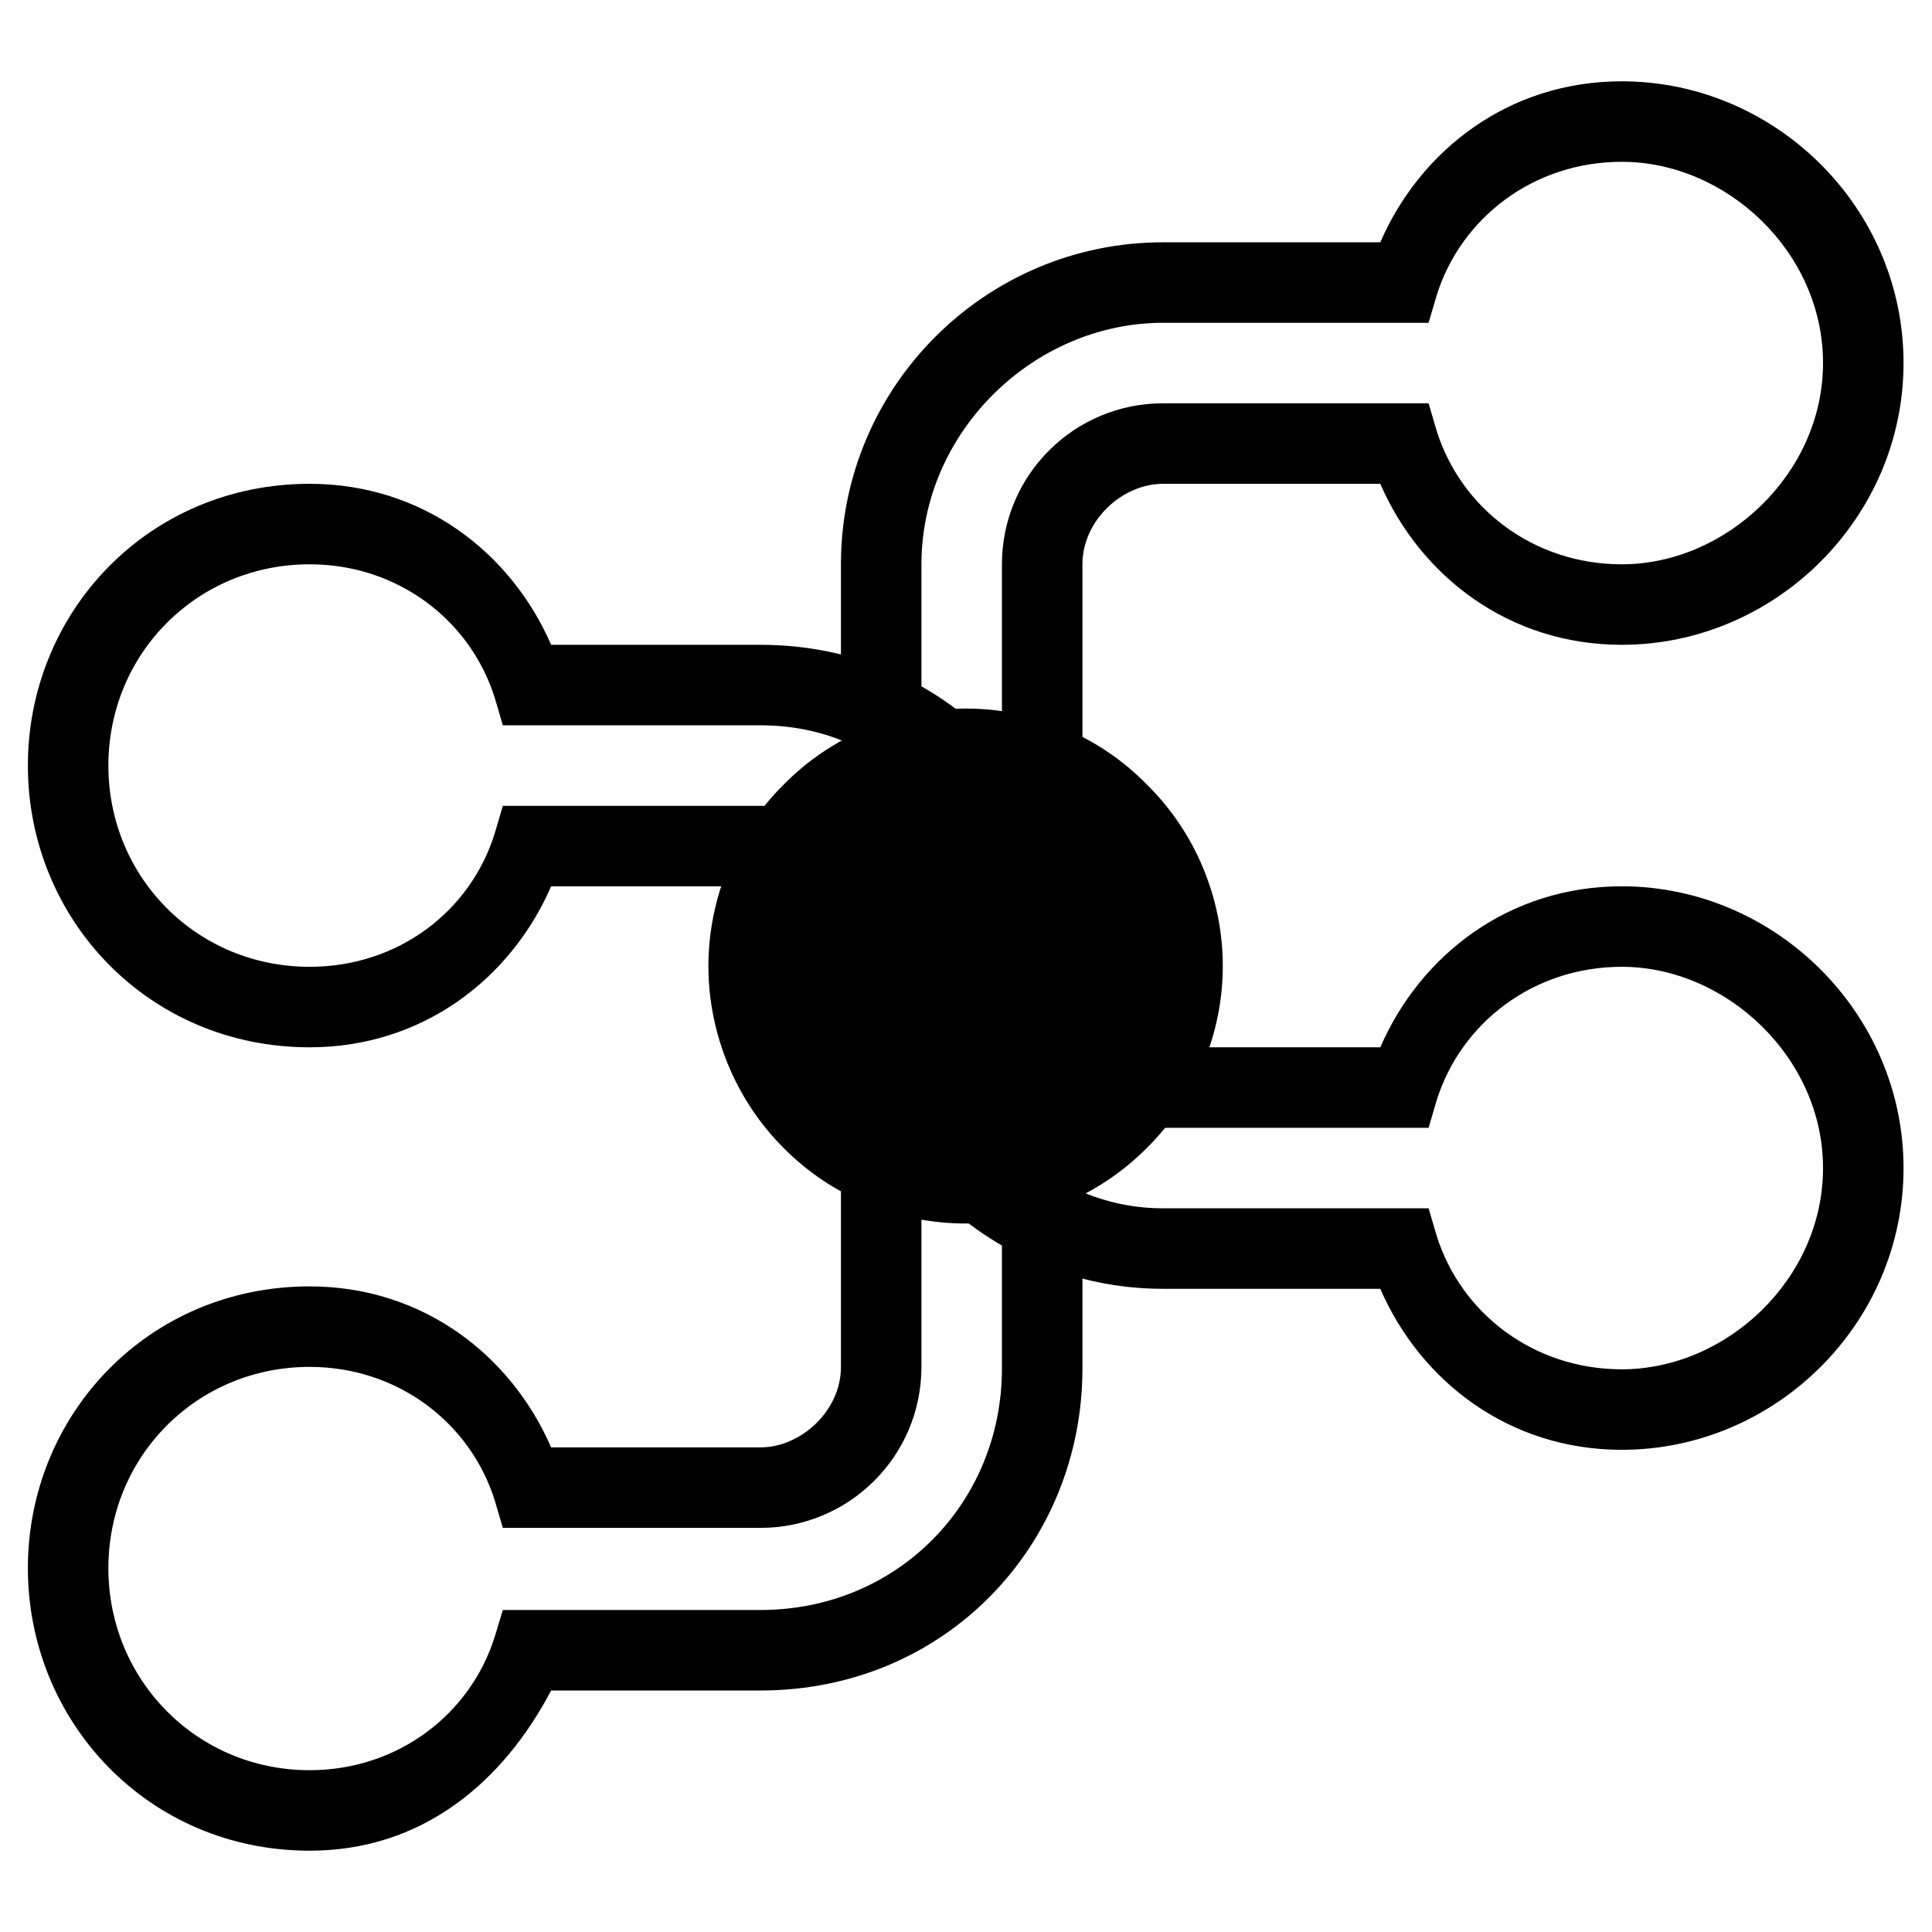
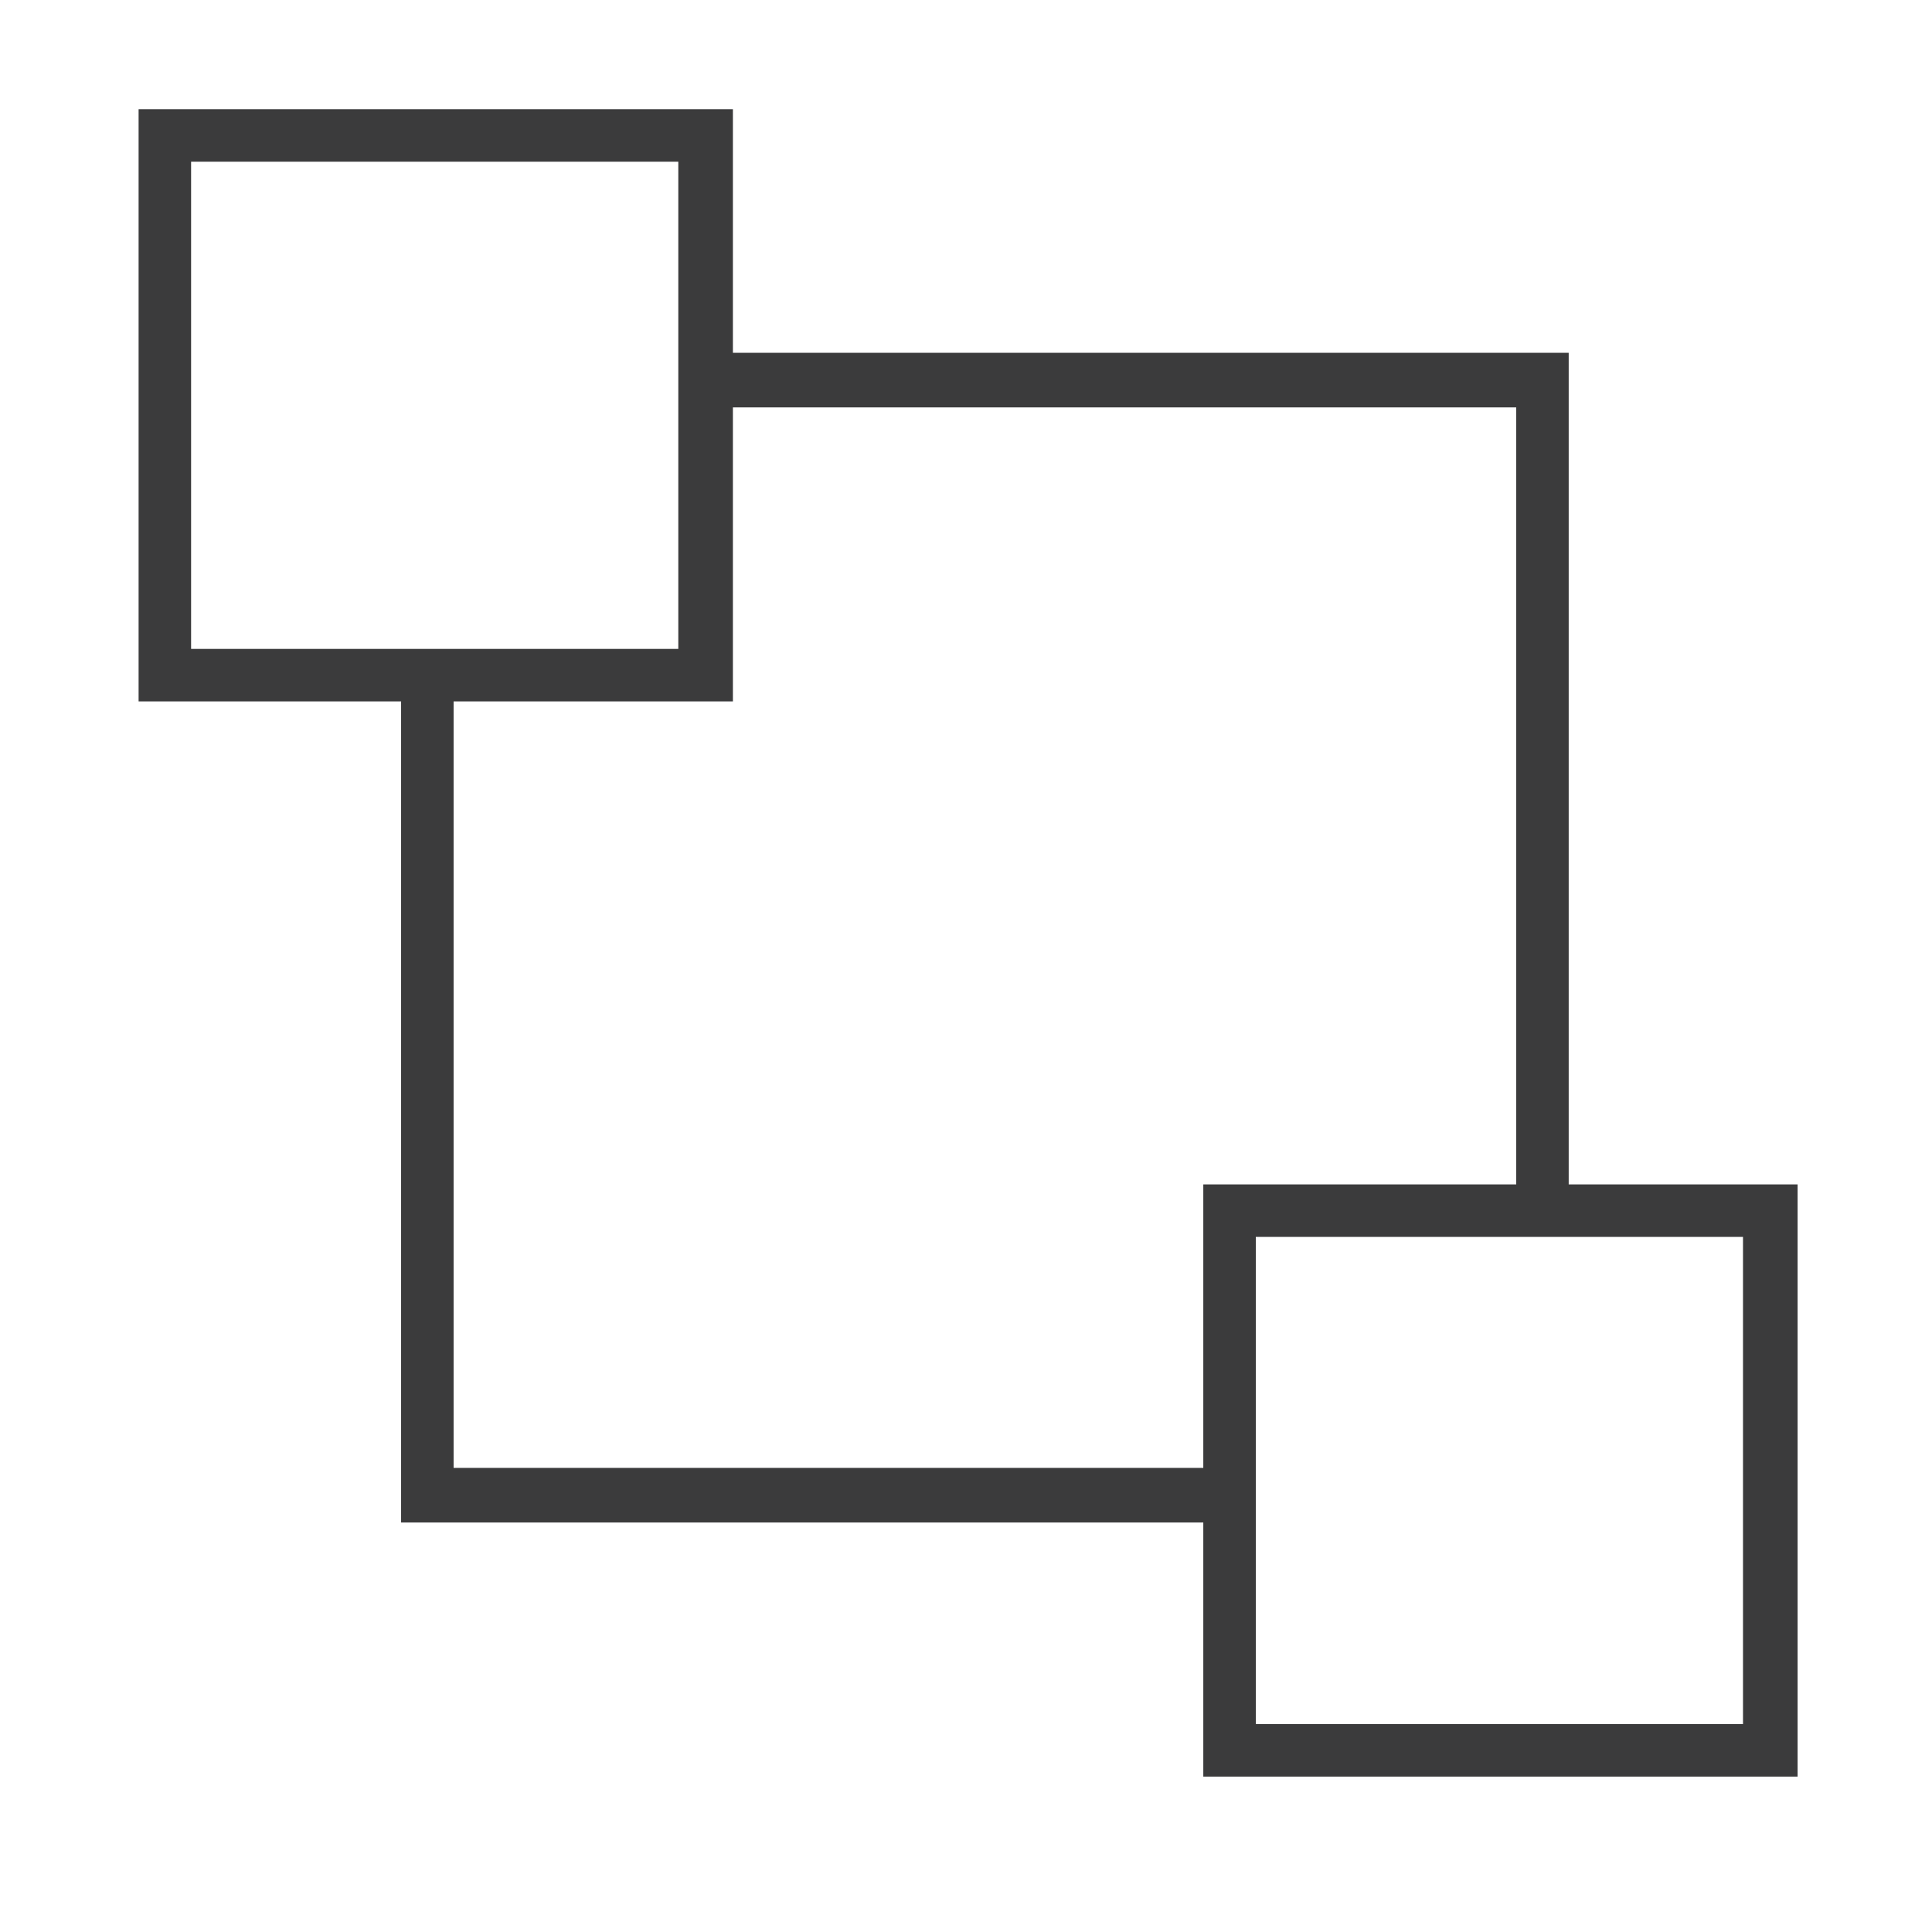
- <svg xmlns="http://www.w3.org/2000/svg" id="svg2" viewBox="0 0 24 24" height="92" width="92" version="1.2">
-   <defs id="defs8" />
-   <g id="g4142" transform="matrix(0,-1,-1,0,23.96,24)">
-     <g id="g4210" transform="matrix(-1,0,0,1,59.86,-106.6)">
-       <g id="g4289" transform="matrix(-1,0,0,1,-16.98,0.8136)">
-         <g id="g4291">
-           <path id="path4293" d="m -65.35,116.3 0,3 0.5,0 c 0.54,0 1,0.5 1,1 l 0,2.6 c -1.15,0.5 -2,1.6 -2,3 0,2 1.59,3.5 3.5,3.5 1.91,0 3.5,-1.5 3.5,-3.5 0,-1.4 -0.85,-2.5 -2,-3 l 0,-2.6 c 0,-2.3 -1.81,-4 -4,-4 z m 1,1.2 c 1.39,0.3 2.5,1.3 2.5,2.8 l 0,3.2 0.34,0.1 c 0.96,0.3 1.66,1.2 1.66,2.3 0,1.4 -1.11,2.5 -2.5,2.5 -1.39,0 -2.5,-1.1 -2.5,-2.5 0,-1.1 0.69,-2 1.66,-2.3 l 0.34,-0.1 0,-3.2 c 0,-0.9 -0.67,-1.5 -1.5,-1.8 z" style="color:#000000;font-style:normal;font-variant:normal;font-weight:normal;font-stretch:normal;font-size:medium;line-height:normal;font-family:sans-serif;text-indent:0;text-align:start;text-decoration:none;text-decoration-line:none;text-decoration-style:solid;text-decoration-color:#000000;letter-spacing:normal;word-spacing:normal;text-transform:none;direction:ltr;block-progression:tb;writing-mode:lr-tb;baseline-shift:baseline;text-anchor:start;white-space:normal;clip-rule:nonzero;display:inline;overflow:visible;visibility:visible;opacity:1;isolation:auto;mix-blend-mode:normal;color-interpolation:sRGB;color-interpolation-filters:linearRGB;solid-color:#000000;solid-opacity:1;fill:#000000;fill-opacity:1;fill-rule:nonzero;stroke:none;stroke-width:1;stroke-linecap:butt;stroke-linejoin:miter;stroke-miterlimit:4;stroke-dasharray:none;stroke-dashoffset:0;stroke-opacity:1;color-rendering:auto;image-rendering:auto;shape-rendering:auto;text-rendering:auto;enable-background:accumulate" />
-           <g style="fill:#969696;fill-opacity:1" id="g4295">
-             <path id="path4297" d="m -67.35,106.1 c -1.94,0 -3.5,1.6 -3.5,3.5 0,1.4 0.85,2.5 2,3 l 0,2.7 c 0,2.2 1.79,4 4,4 l 0.5,0 0,-0.5 0,-2.5 -0.5,0 c -0.55,0 -1,-0.5 -1,-1 l 0,-2.7 c 1.15,-0.5 2,-1.6 2,-3 0,-1.9 -1.57,-3.5 -3.5,-3.5 z m 0,1 c 1.37,0 2.5,1.2 2.5,2.5 0,1.1 -0.7,2 -1.66,2.3 l -0.34,0.1 0,3.3 c 0,0.9 0.67,1.5 1.5,1.8 l 0,1 c -1.38,-0.3 -2.5,-1.4 -2.5,-2.8 l 0,-3.3 -0.34,-0.1 c -0.96,-0.3 -1.66,-1.2 -1.66,-2.3 0,-1.3 1.12,-2.5 2.5,-2.5 z" style="color:#000000;font-style:normal;font-variant:normal;font-weight:normal;font-stretch:normal;font-size:medium;line-height:normal;font-family:sans-serif;text-indent:0;text-align:start;text-decoration:none;text-decoration-line:none;text-decoration-style:solid;text-decoration-color:#000000;letter-spacing:normal;word-spacing:normal;text-transform:none;direction:ltr;block-progression:tb;writing-mode:lr-tb;baseline-shift:baseline;text-anchor:start;white-space:normal;clip-rule:nonzero;display:inline;overflow:visible;visibility:visible;opacity:1;isolation:auto;mix-blend-mode:normal;color-interpolation:sRGB;color-interpolation-filters:linearRGB;solid-color:#000000;solid-opacity:1;fill:#000000;fill-opacity:1;fill-rule:nonzero;stroke:none;stroke-width:1;stroke-linecap:butt;stroke-linejoin:miter;stroke-miterlimit:4;stroke-dasharray:none;stroke-dashoffset:0;stroke-opacity:1;color-rendering:auto;image-rendering:auto;shape-rendering:auto;text-rendering:auto;enable-background:accumulate" />
-             <path id="path4299" d="m -57.35,106.1 c -1.93,0 -3.5,1.6 -3.5,3.5 0,1.4 0.85,2.5 2,3 l 0,2.7 c 0,0.5 -0.45,1 -1,1 l -4.85,0 3.17,3 1.68,0 c 2.21,0 4,-1.8 4,-4 l 0,-2.7 c 1.15,-0.5 2,-1.6 2,-3 0,-1.9 -1.56,-3.5 -3.5,-3.5 z m 0,1 c 1.38,0 2.5,1.2 2.5,2.5 0,1.1 -0.7,2 -1.66,2.3 l -0.34,0.1 0,3.3 c 0,1.6 -1.35,3 -3,3 l -1.81,0 -2.04,-1 3.85,0 c 1.11,0 2,-0.9 2,-2 l 0,-3.3 -0.34,-0.1 c -0.96,-0.3 -1.66,-1.2 -1.66,-2.3 0,-1.3 1.13,-2.5 2.5,-2.5 z" style="color:#000000;font-style:normal;font-variant:normal;font-weight:normal;font-stretch:normal;font-size:medium;line-height:normal;font-family:sans-serif;text-indent:0;text-align:start;text-decoration:none;text-decoration-line:none;text-decoration-style:solid;text-decoration-color:#000000;letter-spacing:normal;word-spacing:normal;text-transform:none;direction:ltr;block-progression:tb;writing-mode:lr-tb;baseline-shift:baseline;text-anchor:start;white-space:normal;clip-rule:nonzero;display:inline;overflow:visible;visibility:visible;opacity:1;isolation:auto;mix-blend-mode:normal;color-interpolation:sRGB;color-interpolation-filters:linearRGB;solid-color:#000000;solid-opacity:1;fill:#000000;fill-opacity:1;fill-rule:nonzero;stroke:none;stroke-width:1;stroke-linecap:butt;stroke-linejoin:miter;stroke-miterlimit:4;stroke-dasharray:none;stroke-dashoffset:0;stroke-opacity:1;color-rendering:auto;image-rendering:auto;shape-rendering:auto;text-rendering:auto;enable-background:accumulate" />
-           </g>
-           <path id="path4301" d="m -69.84,116.3 c -2.19,0 -4,1.7 -4,4 l 0,2.6 c -1.14,0.6 -1.99,1.6 -1.99,3 0,2 1.6,3.5 3.51,3.5 1.91,0 3.5,-1.5 3.5,-3.5 0,-1.4 -0.85,-2.5 -2,-3 l 0,-2.6 c 0,-0.5 0.45,-1 1,-1 l 5.01,0 -3.36,-3 z m 0,1 1.84,0 2.19,1 -4.01,0 c -1.11,0 -2,0.9 -2,2 l 0,3.2 0.34,0.1 c 0.96,0.3 1.66,1.2 1.66,2.3 0,1.4 -1.11,2.5 -2.5,2.5 -1.39,0 -2.51,-1.1 -2.51,-2.5 0,-1.1 0.7,-2 1.66,-2.3 l 0.33,-0.1 0,-0.4 0,-2.8 c 0,-1.7 1.33,-3 3,-3 z" style="color:#000000;font-style:normal;font-variant:normal;font-weight:normal;font-stretch:normal;font-size:medium;line-height:normal;font-family:sans-serif;text-indent:0;text-align:start;text-decoration:none;text-decoration-line:none;text-decoration-style:solid;text-decoration-color:#000000;letter-spacing:normal;word-spacing:normal;text-transform:none;direction:ltr;block-progression:tb;writing-mode:lr-tb;baseline-shift:baseline;text-anchor:start;white-space:normal;clip-rule:nonzero;display:inline;overflow:visible;visibility:visible;opacity:1;isolation:auto;mix-blend-mode:normal;color-interpolation:sRGB;color-interpolation-filters:linearRGB;solid-color:#000000;solid-opacity:1;fill:#000000;fill-opacity:1;fill-rule:nonzero;stroke:none;stroke-width:1;stroke-linecap:butt;stroke-linejoin:miter;stroke-miterlimit:4;stroke-dasharray:none;stroke-dashoffset:0;stroke-opacity:1;color-rendering:auto;image-rendering:auto;shape-rendering:auto;text-rendering:auto;enable-background:accumulate" />
-         </g>
-       </g>
+ <svg xmlns="http://www.w3.org/2000/svg" version="1.1" id="svg2" x="0px" y="0px" viewBox="0 0 92 92" style="enable-background:new 0 0 92 92;" xml:space="preserve">
+   <style type="text/css">
+ 	.st0{fill:#3B3B3C;}
+ </style>
+   <g>
+     <g>
+       <path class="st0" d="M34.8,33.4H6.6V5.2h28.3V33.4z M9.1,30.9h23.2V7.7H9.1V30.9z" />
    </g>
-     <path id="path4165" d="m 12,8.77 c -0.84,0 -1.66,0.341 -2.254,0.937 -0.599,0.593 -0.942,1.403 -0.945,2.253 0,0.85 0.337,1.67 0.933,2.26 a 0.6,0.6 0 0 0 0,0 c 0.594,0.6 1.424,0.94 2.264,0.94 0.84,0 1.67,-0.34 2.26,-0.94 0.6,-0.59 0.94,-1.41 0.94,-2.26 0,-0.84 -0.34,-1.66 -0.95,-2.253 C 13.66,9.111 12.84,8.77 12,8.77 Z" style="opacity:1;fill:#000000;fill-opacity:1;stroke:none;stroke-width:10;stroke-miterlimit:4;stroke-dasharray:none;stroke-opacity:1" />
+     <g>
+       <path class="st0" d="M85.6,84.6H57.3V56.4h28.3V84.6z M59.8,82.1H83V58.9H59.8V82.1z" />
+     </g>
+     <g>
+       <polygon class="st0" points="58.8,72.5 19.1,72.5 19.1,32 21.6,32 21.6,69.9 58.8,69.9   " />
+     </g>
+     <g>
+       <polygon class="st0" points="74.7,57.5 72.2,57.5 72.2,19.4 33.5,19.4 33.5,16.8 74.7,16.8   " />
+     </g>
  </g>
</svg>
